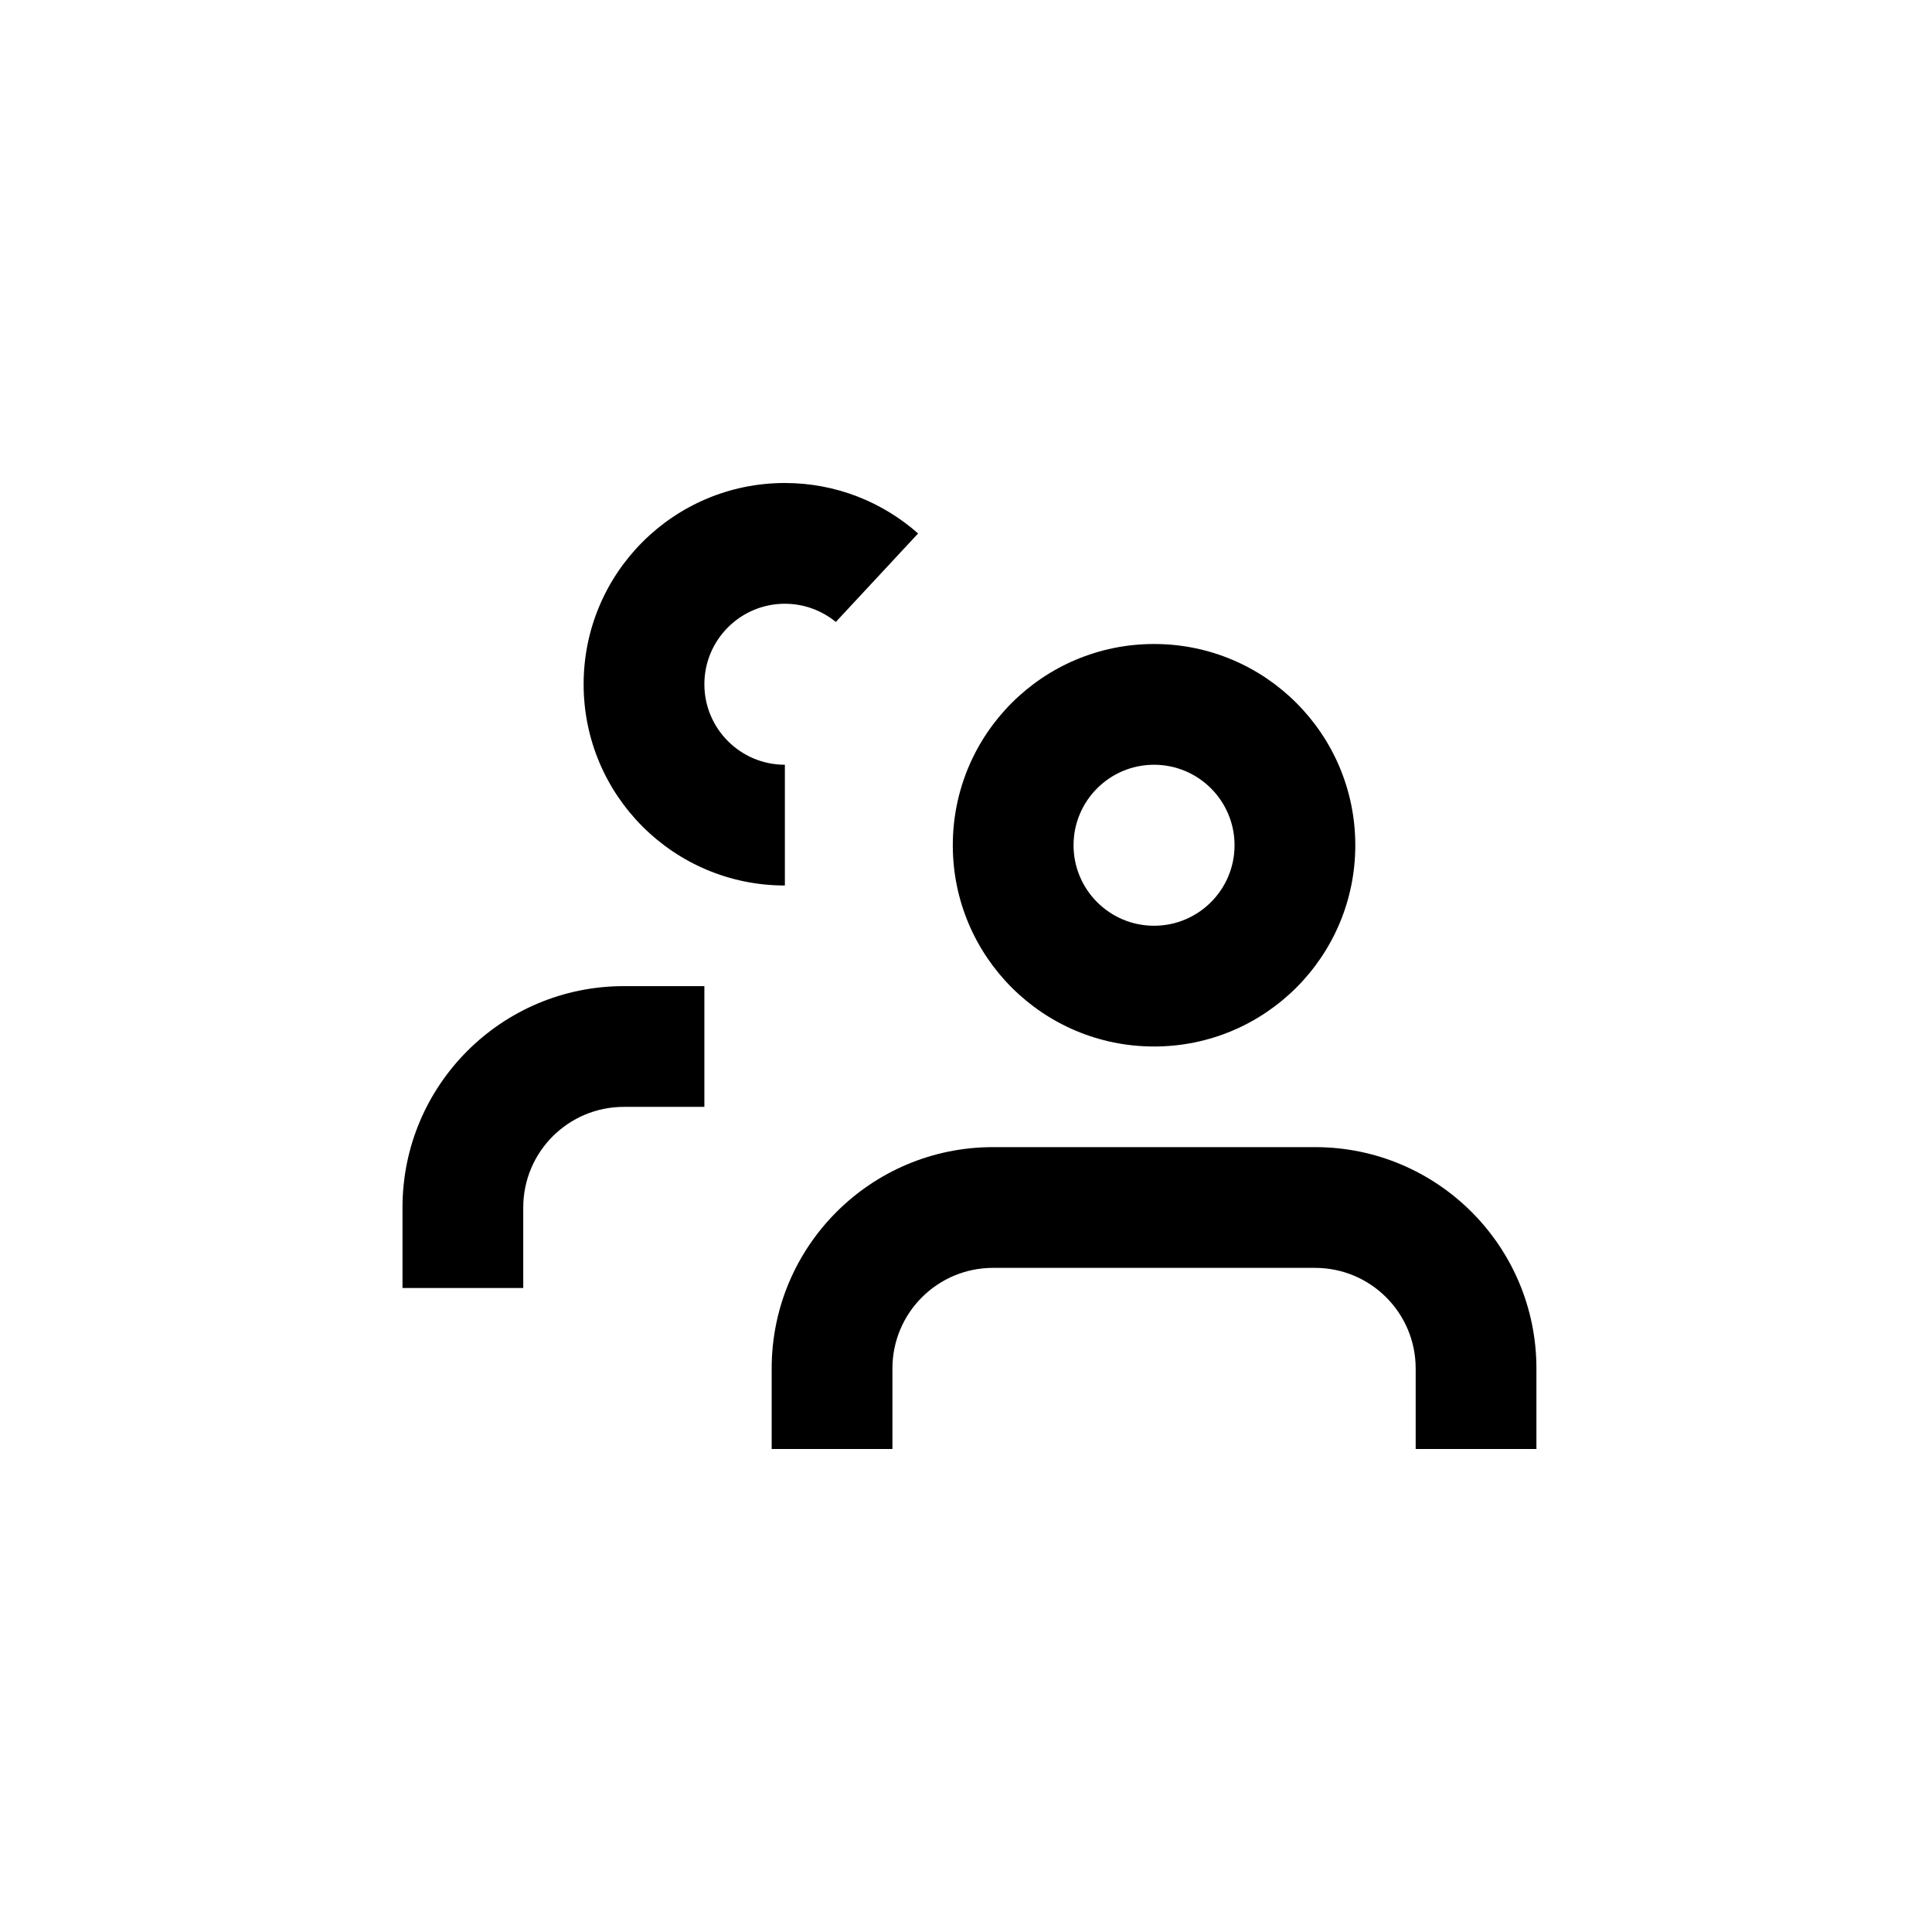
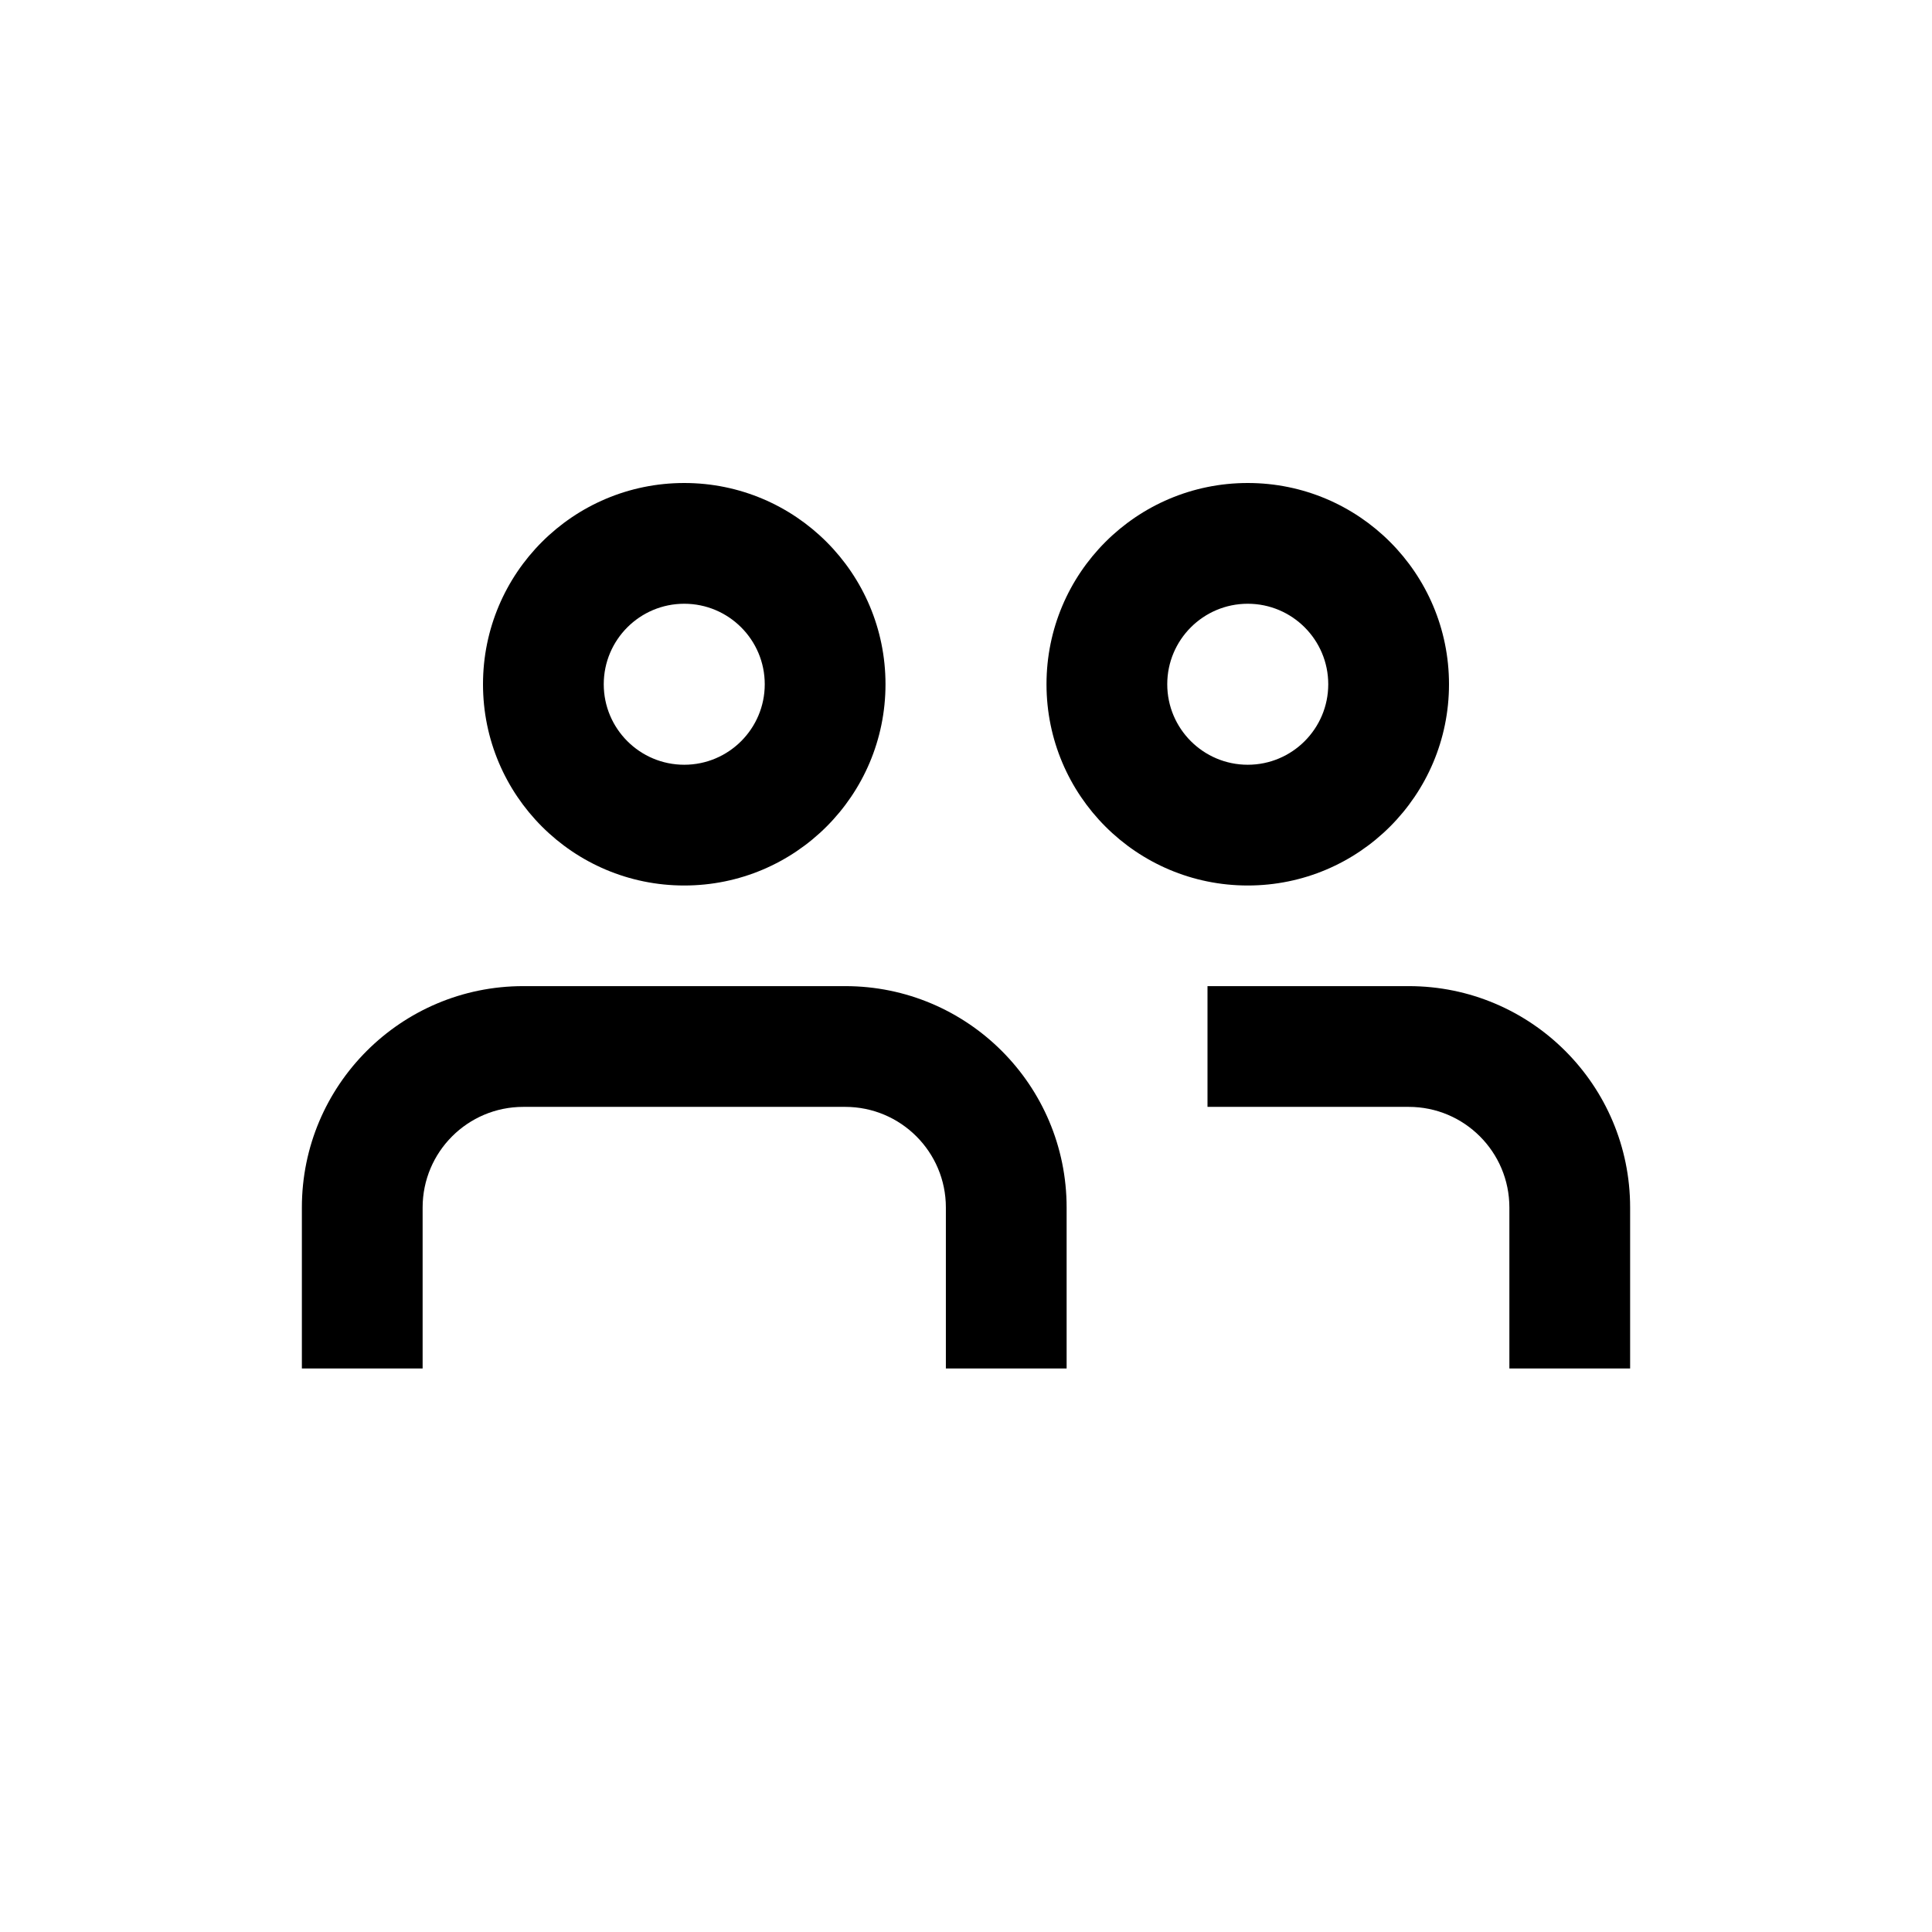
<svg xmlns="http://www.w3.org/2000/svg" width="24" height="24" viewBox="0 0 24 24" fill="none">
-   <path fill-rule="evenodd" clip-rule="evenodd" d="M19.086 17V18H17.586V17C17.586 16.309 17.026 15.75 16.336 15.75L12.336 15.75C11.646 15.75 11.086 16.309 11.086 17L11.086 18H9.586L9.586 17C9.586 15.481 10.817 14.25 12.336 14.25L16.336 14.25C17.855 14.25 19.086 15.481 19.086 17Z" fill="currentColor" />
-   <path fill-rule="evenodd" clip-rule="evenodd" d="M14.336 11.5C14.888 11.5 15.336 11.052 15.336 10.5C15.336 9.948 14.888 9.5 14.336 9.5C13.784 9.5 13.336 9.948 13.336 10.5C13.336 11.052 13.784 11.5 14.336 11.5ZM14.336 13C15.717 13 16.836 11.881 16.836 10.5C16.836 9.119 15.717 8 14.336 8C12.955 8 11.836 9.119 11.836 10.5C11.836 11.881 12.955 13 14.336 13Z" fill="currentColor" />
-   <path fill-rule="evenodd" clip-rule="evenodd" d="M9.75 9.5C9.198 9.5 8.75 9.052 8.75 8.5C8.75 7.948 9.198 7.5 9.75 7.5C9.99 7.5 10.21 7.585 10.383 7.726L11.405 6.627C10.964 6.237 10.385 6 9.75 6C8.369 6 7.25 7.119 7.25 8.5C7.25 9.881 8.369 11 9.75 11V9.5ZM7.75 13.75H8.75V12.25H7.75C6.231 12.25 5 13.481 5 15V16H6.5L6.5 15C6.5 14.309 7.06 13.75 7.75 13.75Z" fill="currentColor" />
+   <path fill-rule="evenodd" clip-rule="evenodd" d="M15.5 11C16.881 11 18 9.881 18 8.5C18 7.119 16.881 6 15.5 6C14.119 6 13 7.119 13 8.5C13 9.881 14.119 11 15.5 11ZM15.5 9.5C16.052 9.5 16.5 9.052 16.5 8.5C16.5 7.948 16.052 7.5 15.5 7.5C14.948 7.5 14.5 7.948 14.5 8.5C14.5 9.052 14.948 9.5 15.5 9.5Z" fill="currentColor" />
+   <path d="M13.25 17V15C13.25 13.481 12.019 12.25 10.5 12.25H6.5C4.981 12.25 3.75 13.481 3.75 15V17H5.25V15C5.25 14.31 5.81 13.75 6.5 13.75H10.5C11.19 13.75 11.75 14.31 11.75 15V17H13.25Z" fill="currentColor" />
+   <path d="M20.25 15V17H18.75V15C18.75 14.31 18.19 13.75 17.5 13.75H15V12.25H17.5C19.019 12.25 20.25 13.481 20.25 15Z" fill="currentColor" />
+   <path fill-rule="evenodd" clip-rule="evenodd" d="M11 8.5C11 9.881 9.881 11 8.5 11C7.119 11 6 9.881 6 8.5C6 7.119 7.119 6 8.5 6C9.881 6 11 7.119 11 8.5ZM9.5 8.5C9.5 9.052 9.052 9.5 8.5 9.5C7.948 9.5 7.5 9.052 7.5 8.5C7.5 7.948 7.948 7.5 8.5 7.5C9.052 7.5 9.5 7.948 9.5 8.5Z" fill="currentColor" />
</svg>
